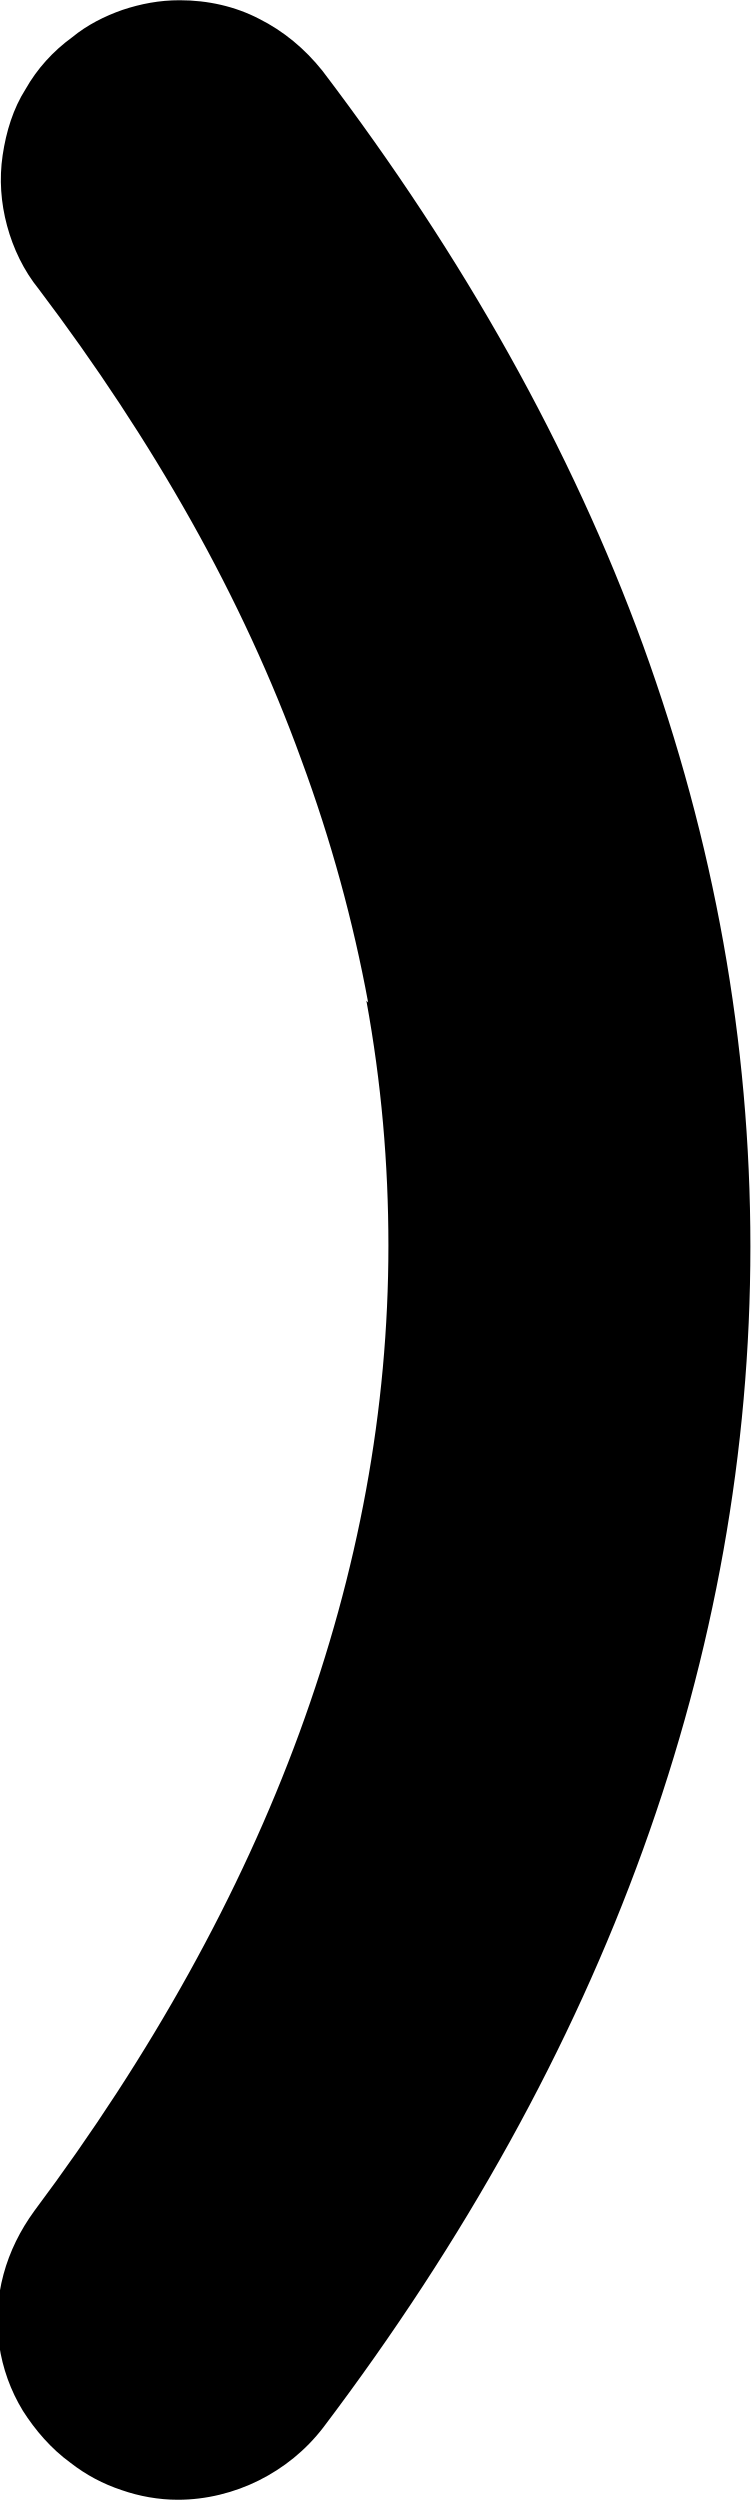
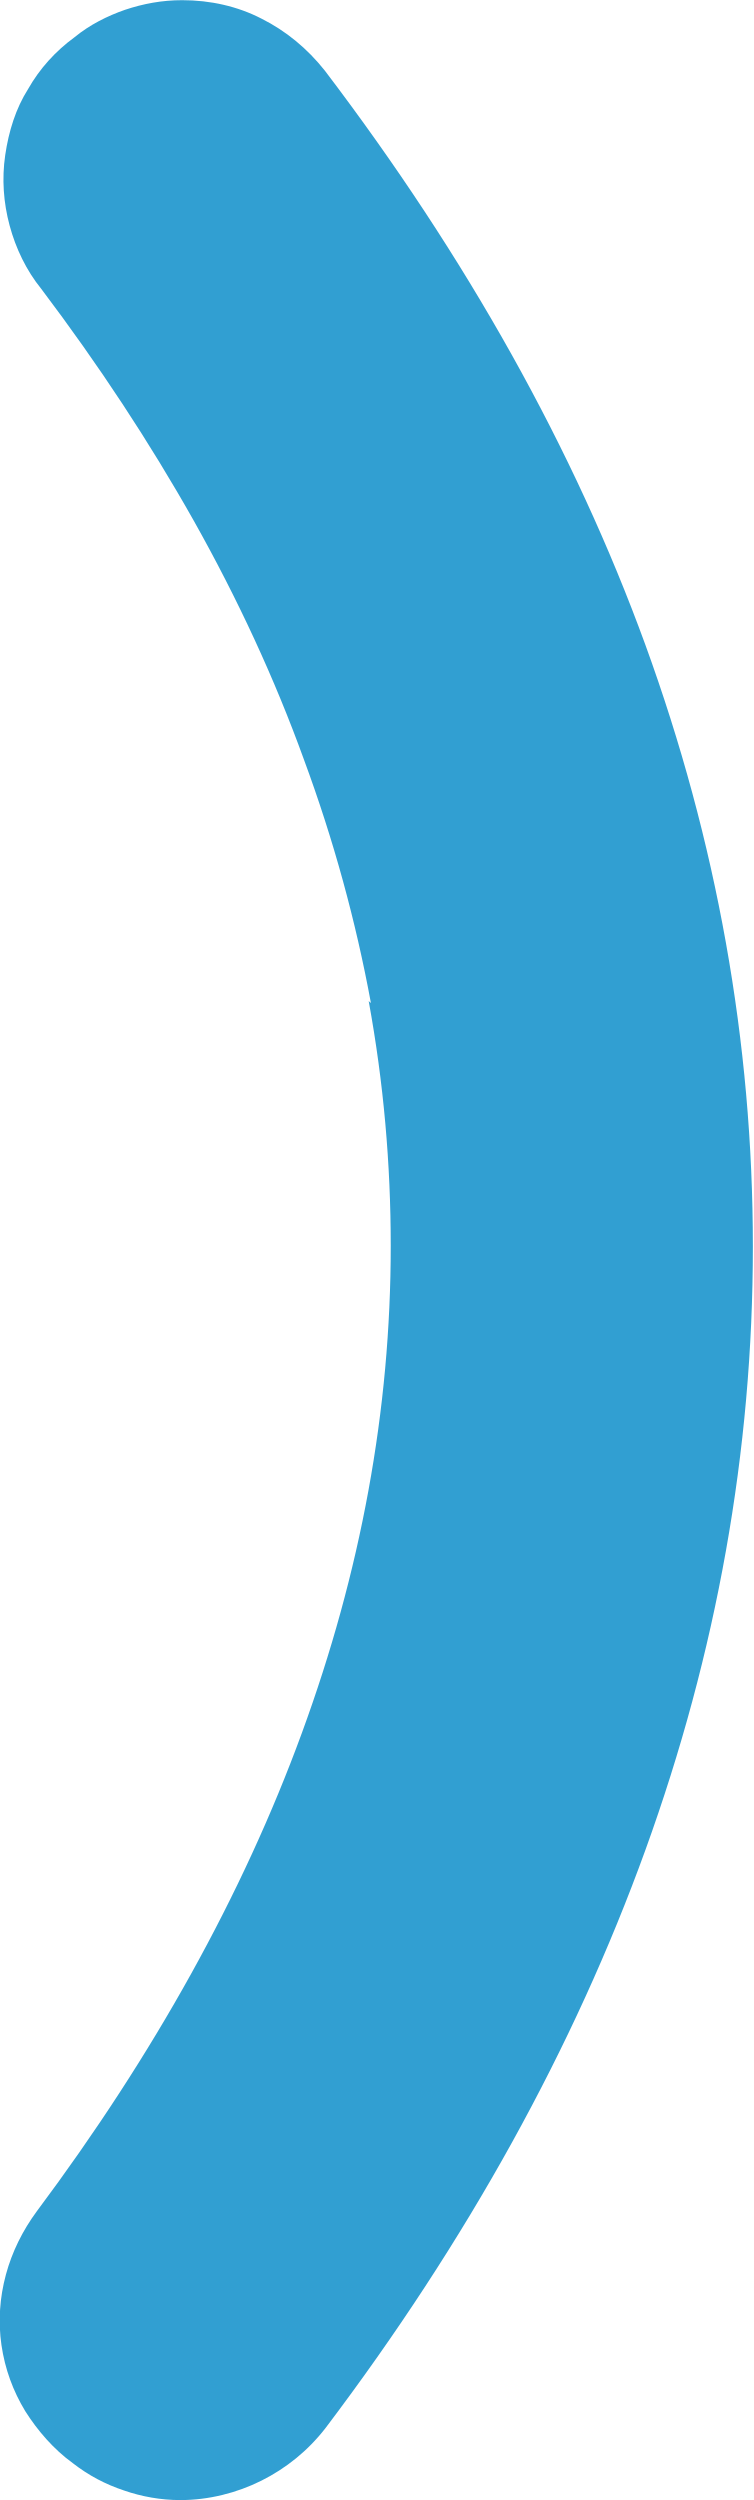
- <svg xmlns="http://www.w3.org/2000/svg" xml:space="preserve" width="4.382mm" height="14.582mm" version="1.1" style="shape-rendering:geometricPrecision; text-rendering:geometricPrecision; image-rendering:optimizeQuality; fill-rule:evenodd; clip-rule:evenodd" viewBox="0 0 85.3 283.8">
+ <svg xmlns="http://www.w3.org/2000/svg" xml:space="preserve" width="4.392mm" height="14.579mm" version="1.1" style="shape-rendering:geometricPrecision; text-rendering:geometricPrecision; image-rendering:optimizeQuality; fill-rule:evenodd; clip-rule:evenodd" viewBox="0 0 56.34 187.01">
  <defs>
    <style type="text/css">
   
-     .fil0 {fill:black}
+     .fil0 {fill:#319FD2}
   
  </style>
  </defs>
-   <g id="Layer_x0020_1">
-     <path class="fil0" d="M41.8 113.8c-1.7,-9.2 -4.2,-18.4 -7.6,-27.6 -3.3,-9.1 -7.5,-18.2 -12.5,-27.1 -5,-8.9 -10.8,-17.7 -17.3,-26.3 -1.7,-2.1 -2.9,-4.6 -3.6,-7.2 -0.7,-2.6 -0.9,-5.3 -0.5,-8 0.4,-2.7 1.2,-5.3 2.6,-7.5 1.3,-2.3 3.1,-4.3 5.3,-5.9l0 -0c1.7,-1.4 3.7,-2.4 5.7,-3.1 2.1,-0.7 4.2,-1.1 6.5,-1.1 3.2,0 6.3,0.7 9,2.1 2.8,1.4 5.2,3.4 7.2,5.9 16.1,21.2 28.3,43 36.4,65.2 8.1,22.3 12.2,45.1 12.2,68.3 0,23.2 -4.1,46.1 -12.2,68.5 -8.1,22.4 -20.2,44.3 -36.3,65.6 -2,2.6 -4.5,4.6 -7.3,6 -2.8,1.4 -6,2.2 -9.2,2.2 -2.2,0 -4.4,-0.4 -6.4,-1.1 -2.1,-0.7 -4,-1.7 -5.8,-3.1 -2.2,-1.6 -4,-3.7 -5.4,-5.9 -1.4,-2.3 -2.3,-4.8 -2.7,-7.5 -0.4,-2.7 -0.2,-5.4 0.5,-8 0.7,-2.6 1.9,-5 3.5,-7.2 13.3,-17.8 23.4,-36 30.1,-54.3 6.7,-18.3 10.1,-36.7 10.1,-55.3 0,-9.3 -0.8,-18.5 -2.5,-27.8z" />
+   <g id="Capa_x0020_1">
+     <g id="_3222903896480">
+       <path class="fil0" d="M27.74 74.99c-1.12,-6.06 -2.77,-12.13 -5.01,-18.19 -2.17,-6 -4.94,-11.99 -8.24,-17.86 -3.3,-5.86 -7.12,-11.66 -11.4,-17.33 -1.12,-1.38 -1.91,-3.03 -2.37,-4.74 -0.46,-1.71 -0.59,-3.49 -0.33,-5.27 0.26,-1.78 0.79,-3.49 1.71,-4.94 0.86,-1.52 2.04,-2.83 3.49,-3.89l0 0c1.12,-0.92 2.44,-1.58 3.76,-2.04 1.38,-0.46 2.77,-0.72 4.28,-0.72 2.11,0 4.15,0.46 5.93,1.38 1.84,0.92 3.43,2.24 4.74,3.89 10.61,13.97 18.65,28.33 23.98,42.96 5.34,14.69 8.04,29.72 8.04,45.01 0,15.29 -2.7,30.38 -8.04,45.14 -5.34,14.76 -13.31,29.19 -23.92,43.23 -1.32,1.71 -2.97,3.03 -4.81,3.95 -1.84,0.92 -3.95,1.45 -6.06,1.45 -1.45,0 -2.9,-0.26 -4.22,-0.72 -1.38,-0.46 -2.64,-1.12 -3.82,-2.04 -1.45,-1.05 -2.64,-2.44 -3.56,-3.89 -0.92,-1.52 -1.52,-3.16 -1.78,-4.94 -0.26,-1.78 -0.13,-3.56 0.33,-5.27 0.46,-1.71 1.25,-3.3 2.31,-4.74 8.76,-11.73 15.42,-23.72 19.83,-35.78 4.42,-12.06 6.65,-24.18 6.65,-36.44 0,-6.13 -0.53,-12.19 -1.65,-18.32l0.13 0.13z" />
+     </g>
  </g>
</svg>
